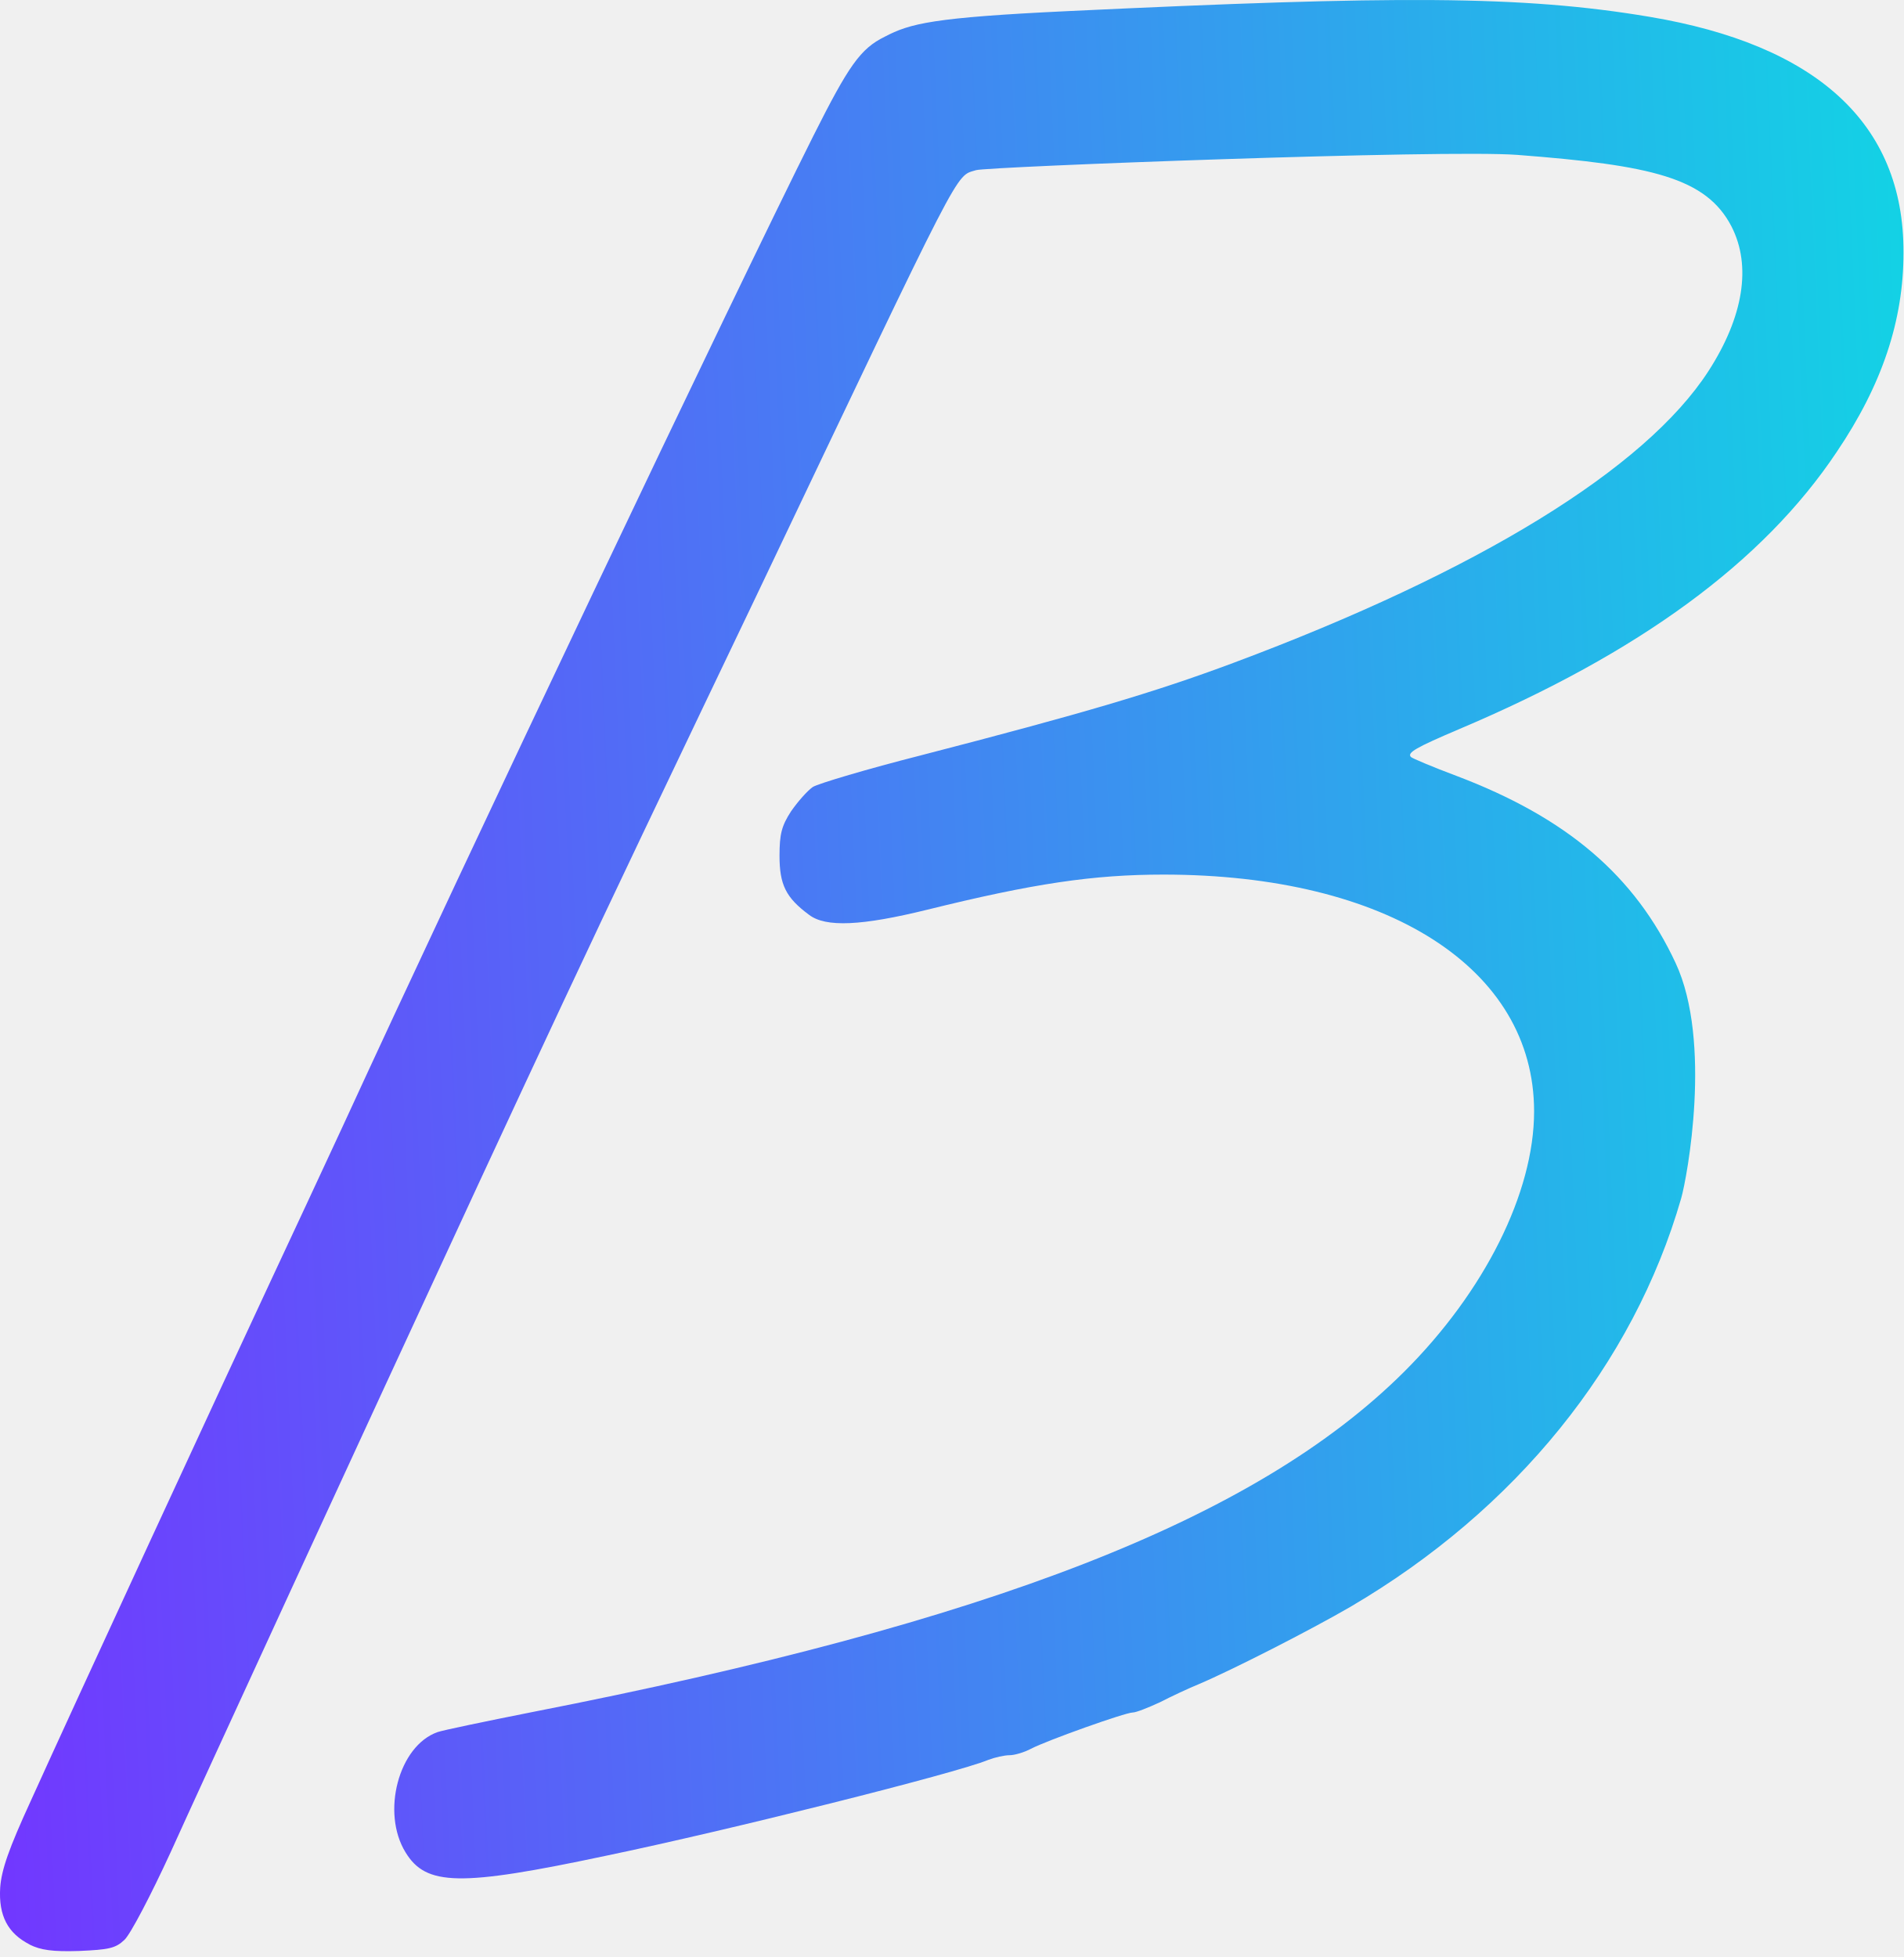
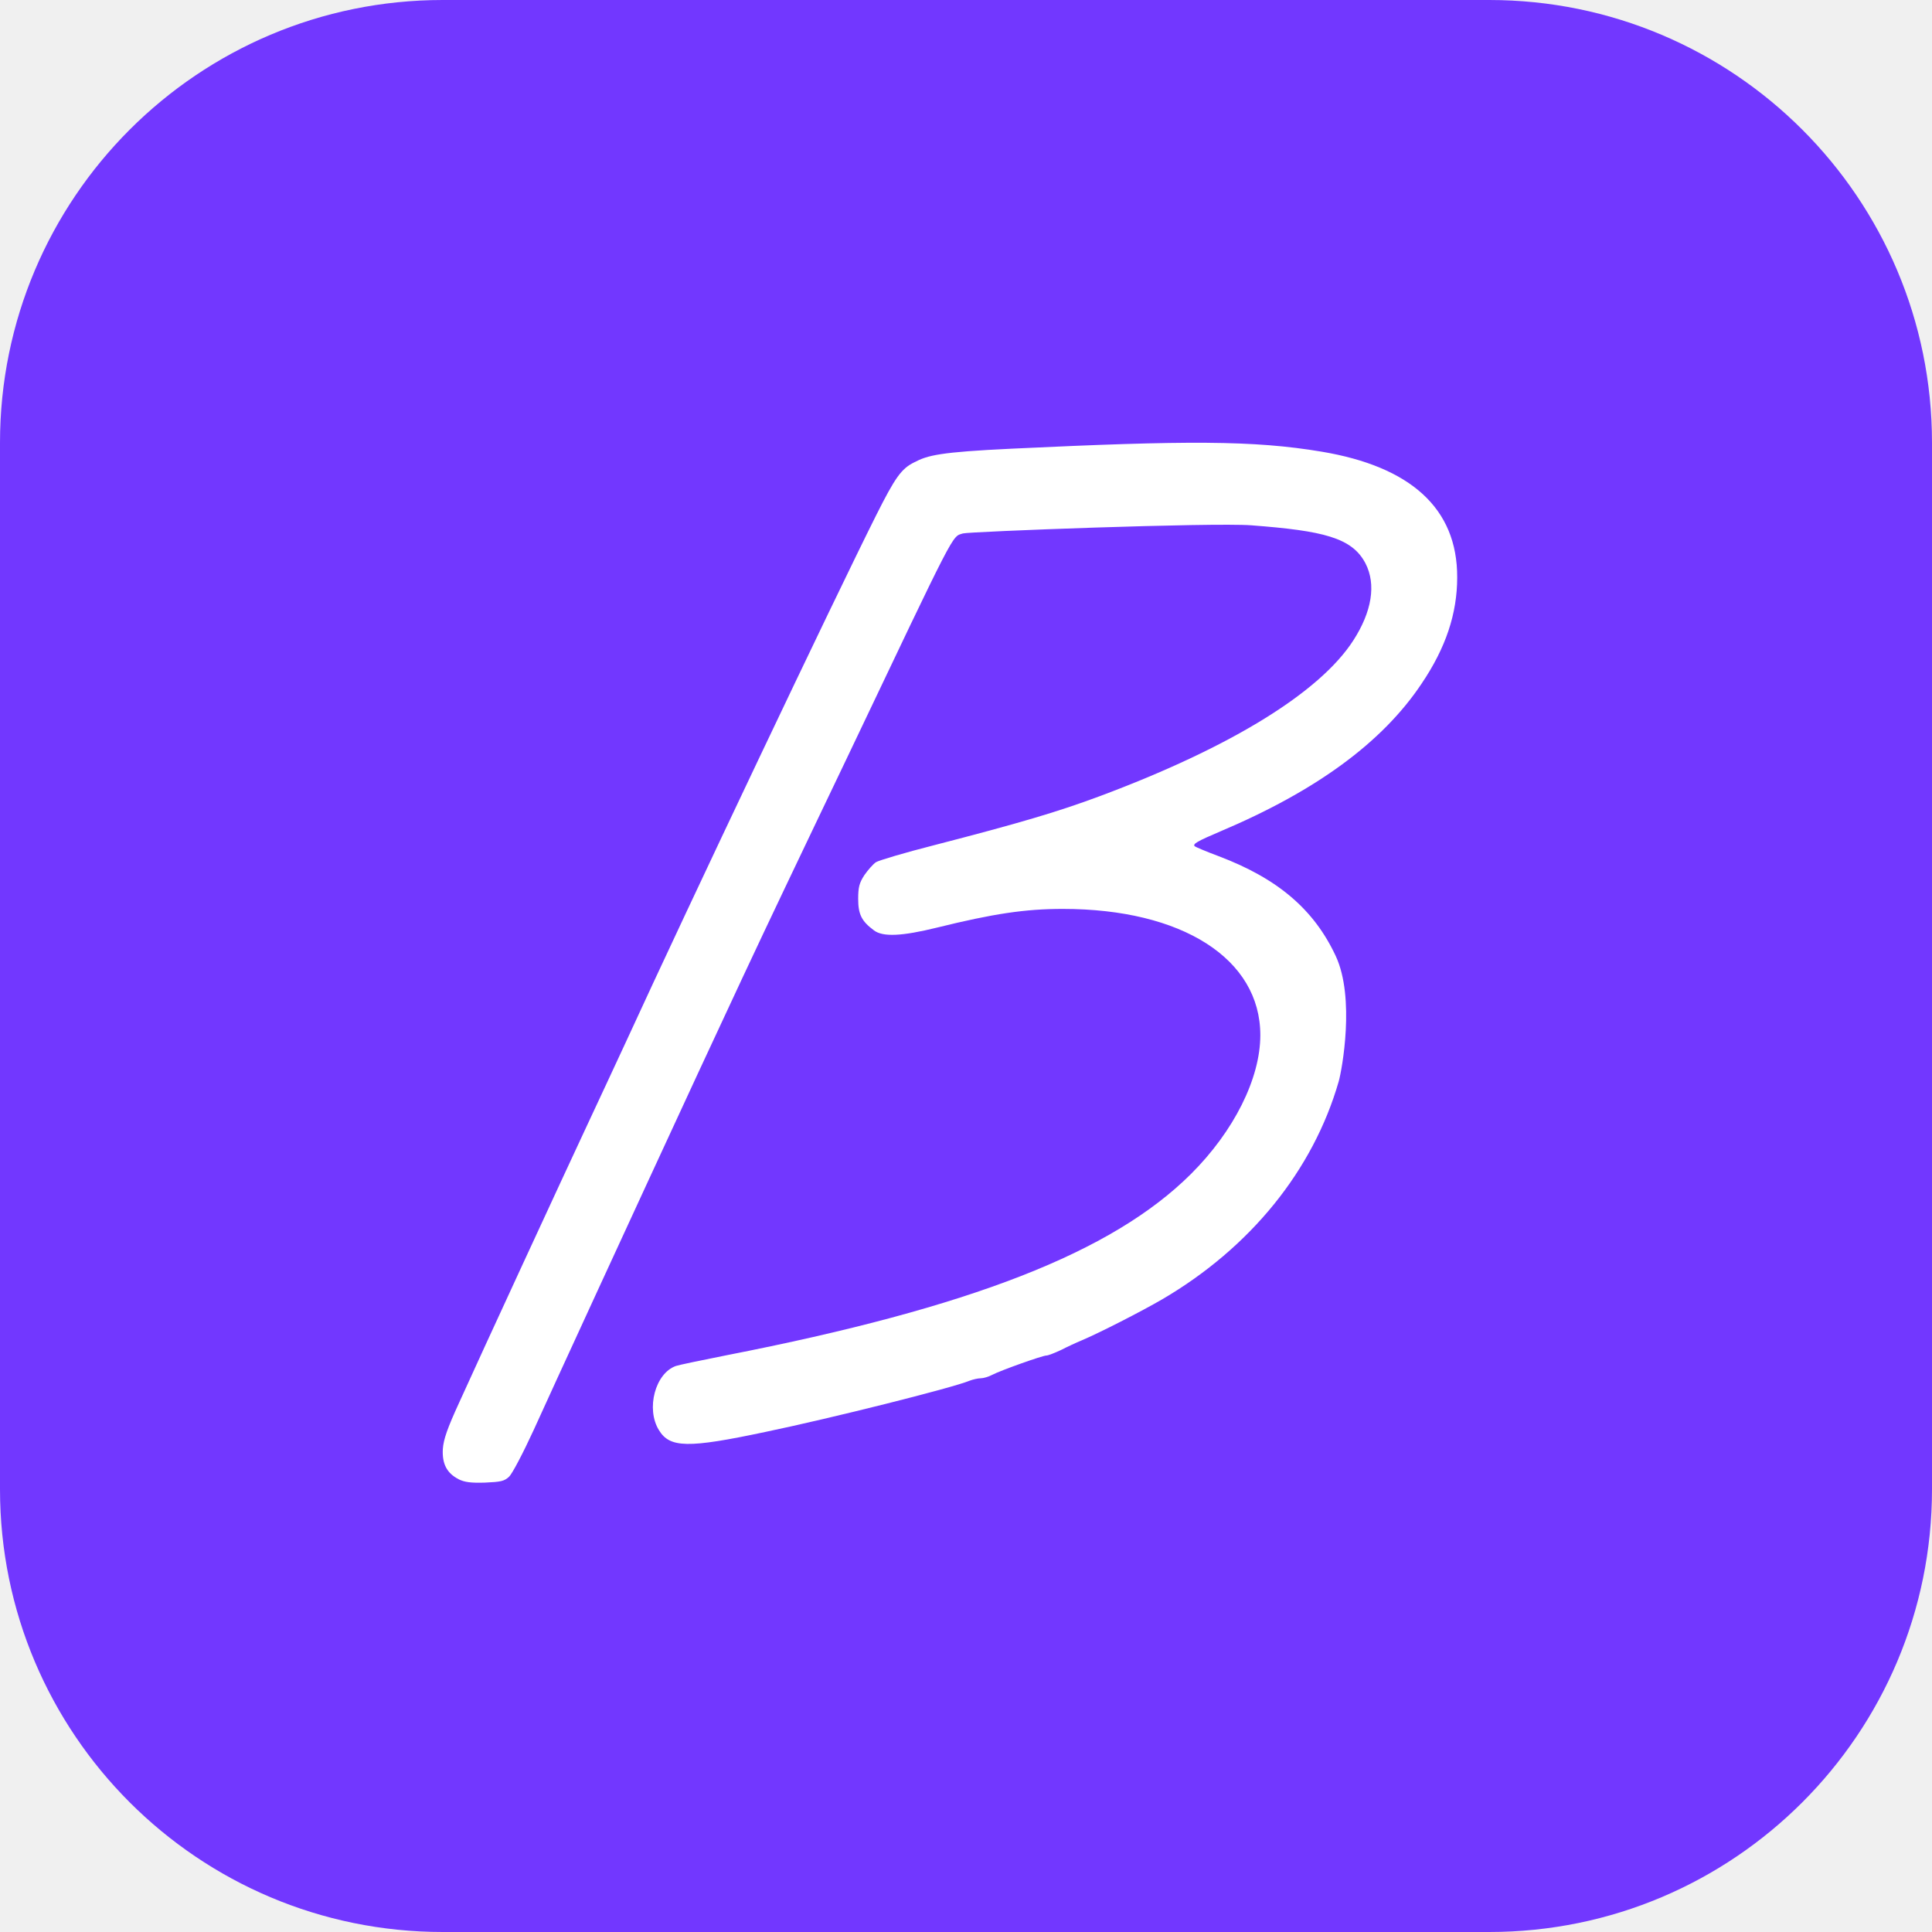
- <svg xmlns="http://www.w3.org/2000/svg" width="71" height="73" viewBox="0 0 71 73" fill="none">
-   <path d="M1.108 72.535C0.295 72.12 -0.057 71.466 0.007 70.414C0.055 69.745 0.327 68.963 1.155 67.161C2.718 63.7 8.49 51.216 10.101 47.772C10.865 46.145 12.077 43.531 12.812 41.951C17.293 32.193 27.369 10.986 30.335 5.07C31.658 2.439 32.09 1.817 32.998 1.37C33.939 0.876 34.778 0.653 39.839 0.414C52.038 -0.164 56.747 -0.176 61.524 0.627C67.695 1.664 71.012 4.56 70.996 9.423C70.996 11.958 70.199 14.349 68.508 16.854C65.765 20.968 61.126 24.363 54.413 27.202C52.803 27.888 52.468 28.079 52.626 28.239C52.673 28.286 53.423 28.606 54.317 28.94C58.447 30.503 60.981 32.671 62.497 35.924C63.865 38.858 62.928 43.917 62.704 44.698C60.918 50.901 56.534 56.323 50.362 59.941C48.88 60.802 45.977 62.286 44.701 62.827C44.35 62.97 43.696 63.274 43.266 63.496C42.819 63.703 42.373 63.88 42.246 63.88C41.975 63.88 39.057 64.917 38.45 65.234C38.212 65.362 37.845 65.473 37.654 65.473C37.462 65.473 37.111 65.552 36.857 65.648C35.677 66.142 27.147 68.279 22.617 69.22C17.133 70.385 15.889 70.353 15.123 69.092C14.214 67.61 14.867 65.122 16.319 64.611C16.494 64.547 18.089 64.213 19.859 63.862C36.985 60.513 46.854 56.654 52.355 51.185C55.369 48.187 57.218 44.489 57.218 41.458C57.218 36.117 51.749 32.624 43.394 32.624C40.763 32.624 38.531 32.959 34.592 33.932C32.136 34.537 30.796 34.601 30.174 34.123C29.314 33.486 29.074 33.007 29.074 31.923C29.074 31.11 29.153 30.807 29.504 30.264C29.759 29.898 30.109 29.5 30.317 29.355C30.524 29.227 32.343 28.686 34.351 28.175C40.394 26.612 43.041 25.831 45.991 24.731C55.128 21.319 61.362 17.492 63.722 13.841C65.029 11.816 65.332 9.918 64.582 8.451C63.641 6.634 61.616 6.162 56.593 5.778C53.899 5.572 36.804 6.219 36.406 6.347C35.609 6.602 36.023 5.821 28.194 22.26C27.205 24.318 25.308 28.303 23.968 31.11C21.879 35.495 20.189 39.114 17.909 44.025C13.476 53.592 7.385 66.827 6.365 69.091C5.632 70.686 4.866 72.152 4.642 72.36C4.308 72.679 4.052 72.726 2.952 72.775C1.963 72.807 1.516 72.743 1.103 72.536L1.108 72.535Z" fill="url(#paint0_linear_164_274)" />
-   <defs>
-     <linearGradient id="paint0_linear_164_274" x1="-5.56153e-08" y1="73.828" x2="73.926" y2="70.589" gradientUnits="userSpaceOnUse">
-       <stop stop-color="#7237FF" />
-       <stop offset="1" stop-color="#13D2E5" />
-     </linearGradient>
-   </defs>
+ <svg xmlns="http://www.w3.org/2000/svg" width="96" height="96" viewBox="0 0 96 96" fill="none">
+   <rect width="96" height="96" rx="22" fill="#7237FF" />
+   <g transform="translate(22 22) scale(0.71)">
+     <path d="M1.108 72.535C0.295 72.12 -0.057 71.466 0.007 70.414C0.055 69.745 0.327 68.963 1.155 67.161C2.718 63.7 8.49 51.216 10.101 47.772C10.865 46.145 12.077 43.531 12.812 41.951C17.293 32.193 27.369 10.986 30.335 5.07C31.658 2.439 32.09 1.817 32.998 1.37C33.939 0.876 34.778 0.653 39.839 0.414C52.038 -0.164 56.747 -0.176 61.524 0.627C67.695 1.664 71.012 4.56 70.996 9.423C70.996 11.958 70.199 14.349 68.508 16.854C65.765 20.968 61.126 24.363 54.413 27.202C52.803 27.888 52.468 28.079 52.626 28.239C52.673 28.286 53.423 28.606 54.317 28.94C58.447 30.503 60.981 32.671 62.497 35.924C63.865 38.858 62.928 43.917 62.704 44.698C60.918 50.901 56.534 56.323 50.362 59.941C48.88 60.802 45.977 62.286 44.701 62.827C44.35 62.97 43.696 63.274 43.266 63.496C42.819 63.703 42.373 63.88 42.246 63.88C41.975 63.88 39.057 64.917 38.45 65.234C38.212 65.362 37.845 65.473 37.654 65.473C37.462 65.473 37.111 65.552 36.857 65.648C35.677 66.142 27.147 68.279 22.617 69.22C17.133 70.385 15.889 70.353 15.123 69.092C14.214 67.61 14.867 65.122 16.319 64.611C16.494 64.547 18.089 64.213 19.859 63.862C36.985 60.513 46.854 56.654 52.355 51.185C55.369 48.187 57.218 44.489 57.218 41.458C57.218 36.117 51.749 32.624 43.394 32.624C40.763 32.624 38.531 32.959 34.592 33.932C32.136 34.537 30.796 34.601 30.174 34.123C29.314 33.486 29.074 33.007 29.074 31.923C29.074 31.11 29.153 30.807 29.504 30.264C29.759 29.898 30.109 29.5 30.317 29.355C30.524 29.227 32.343 28.686 34.351 28.175C40.394 26.612 43.041 25.831 45.991 24.731C55.128 21.319 61.362 17.492 63.722 13.841C65.029 11.816 65.332 9.918 64.582 8.451C63.641 6.634 61.616 6.162 56.593 5.778C53.899 5.572 36.804 6.219 36.406 6.347C35.609 6.602 36.023 5.821 28.194 22.26C27.205 24.318 25.308 28.303 23.968 31.11C21.879 35.495 20.189 39.114 17.909 44.025C13.476 53.592 7.385 66.827 6.365 69.091C5.632 70.686 4.866 72.152 4.642 72.36C4.308 72.679 4.052 72.726 2.952 72.775C1.963 72.807 1.516 72.743 1.103 72.536L1.108 72.535Z" fill="#FFFFFF" />
+   </g>
</svg>
